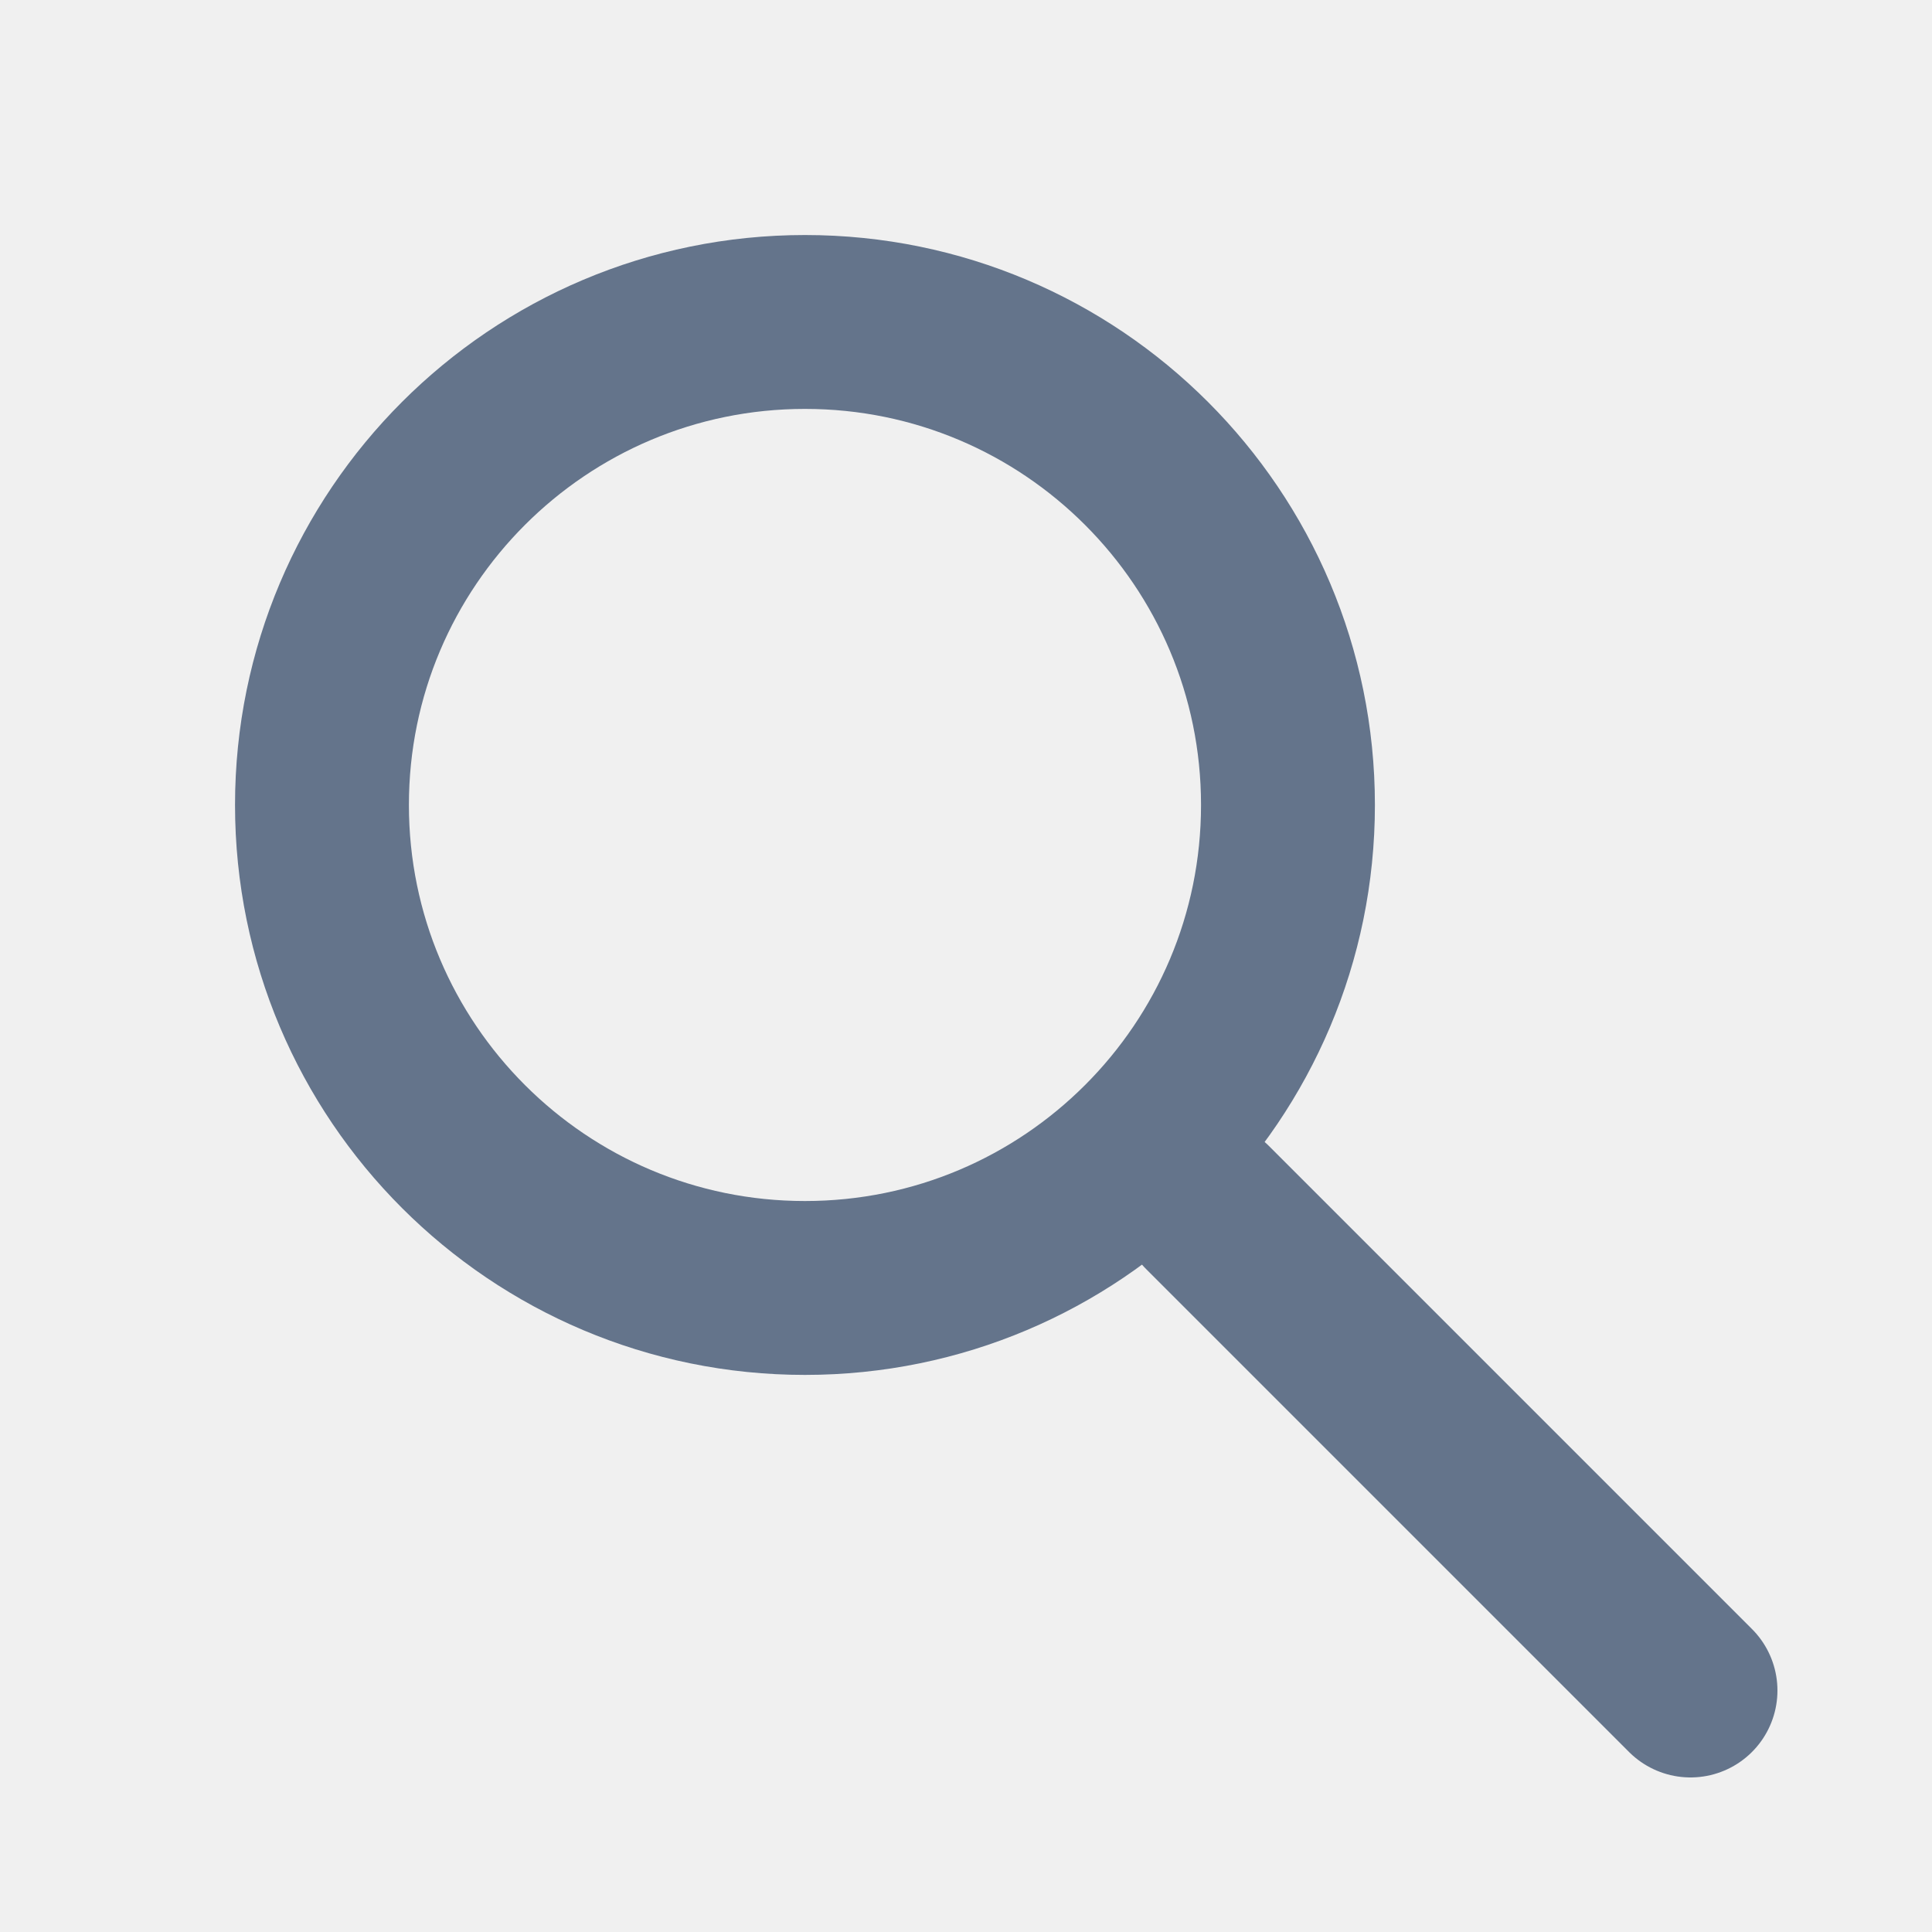
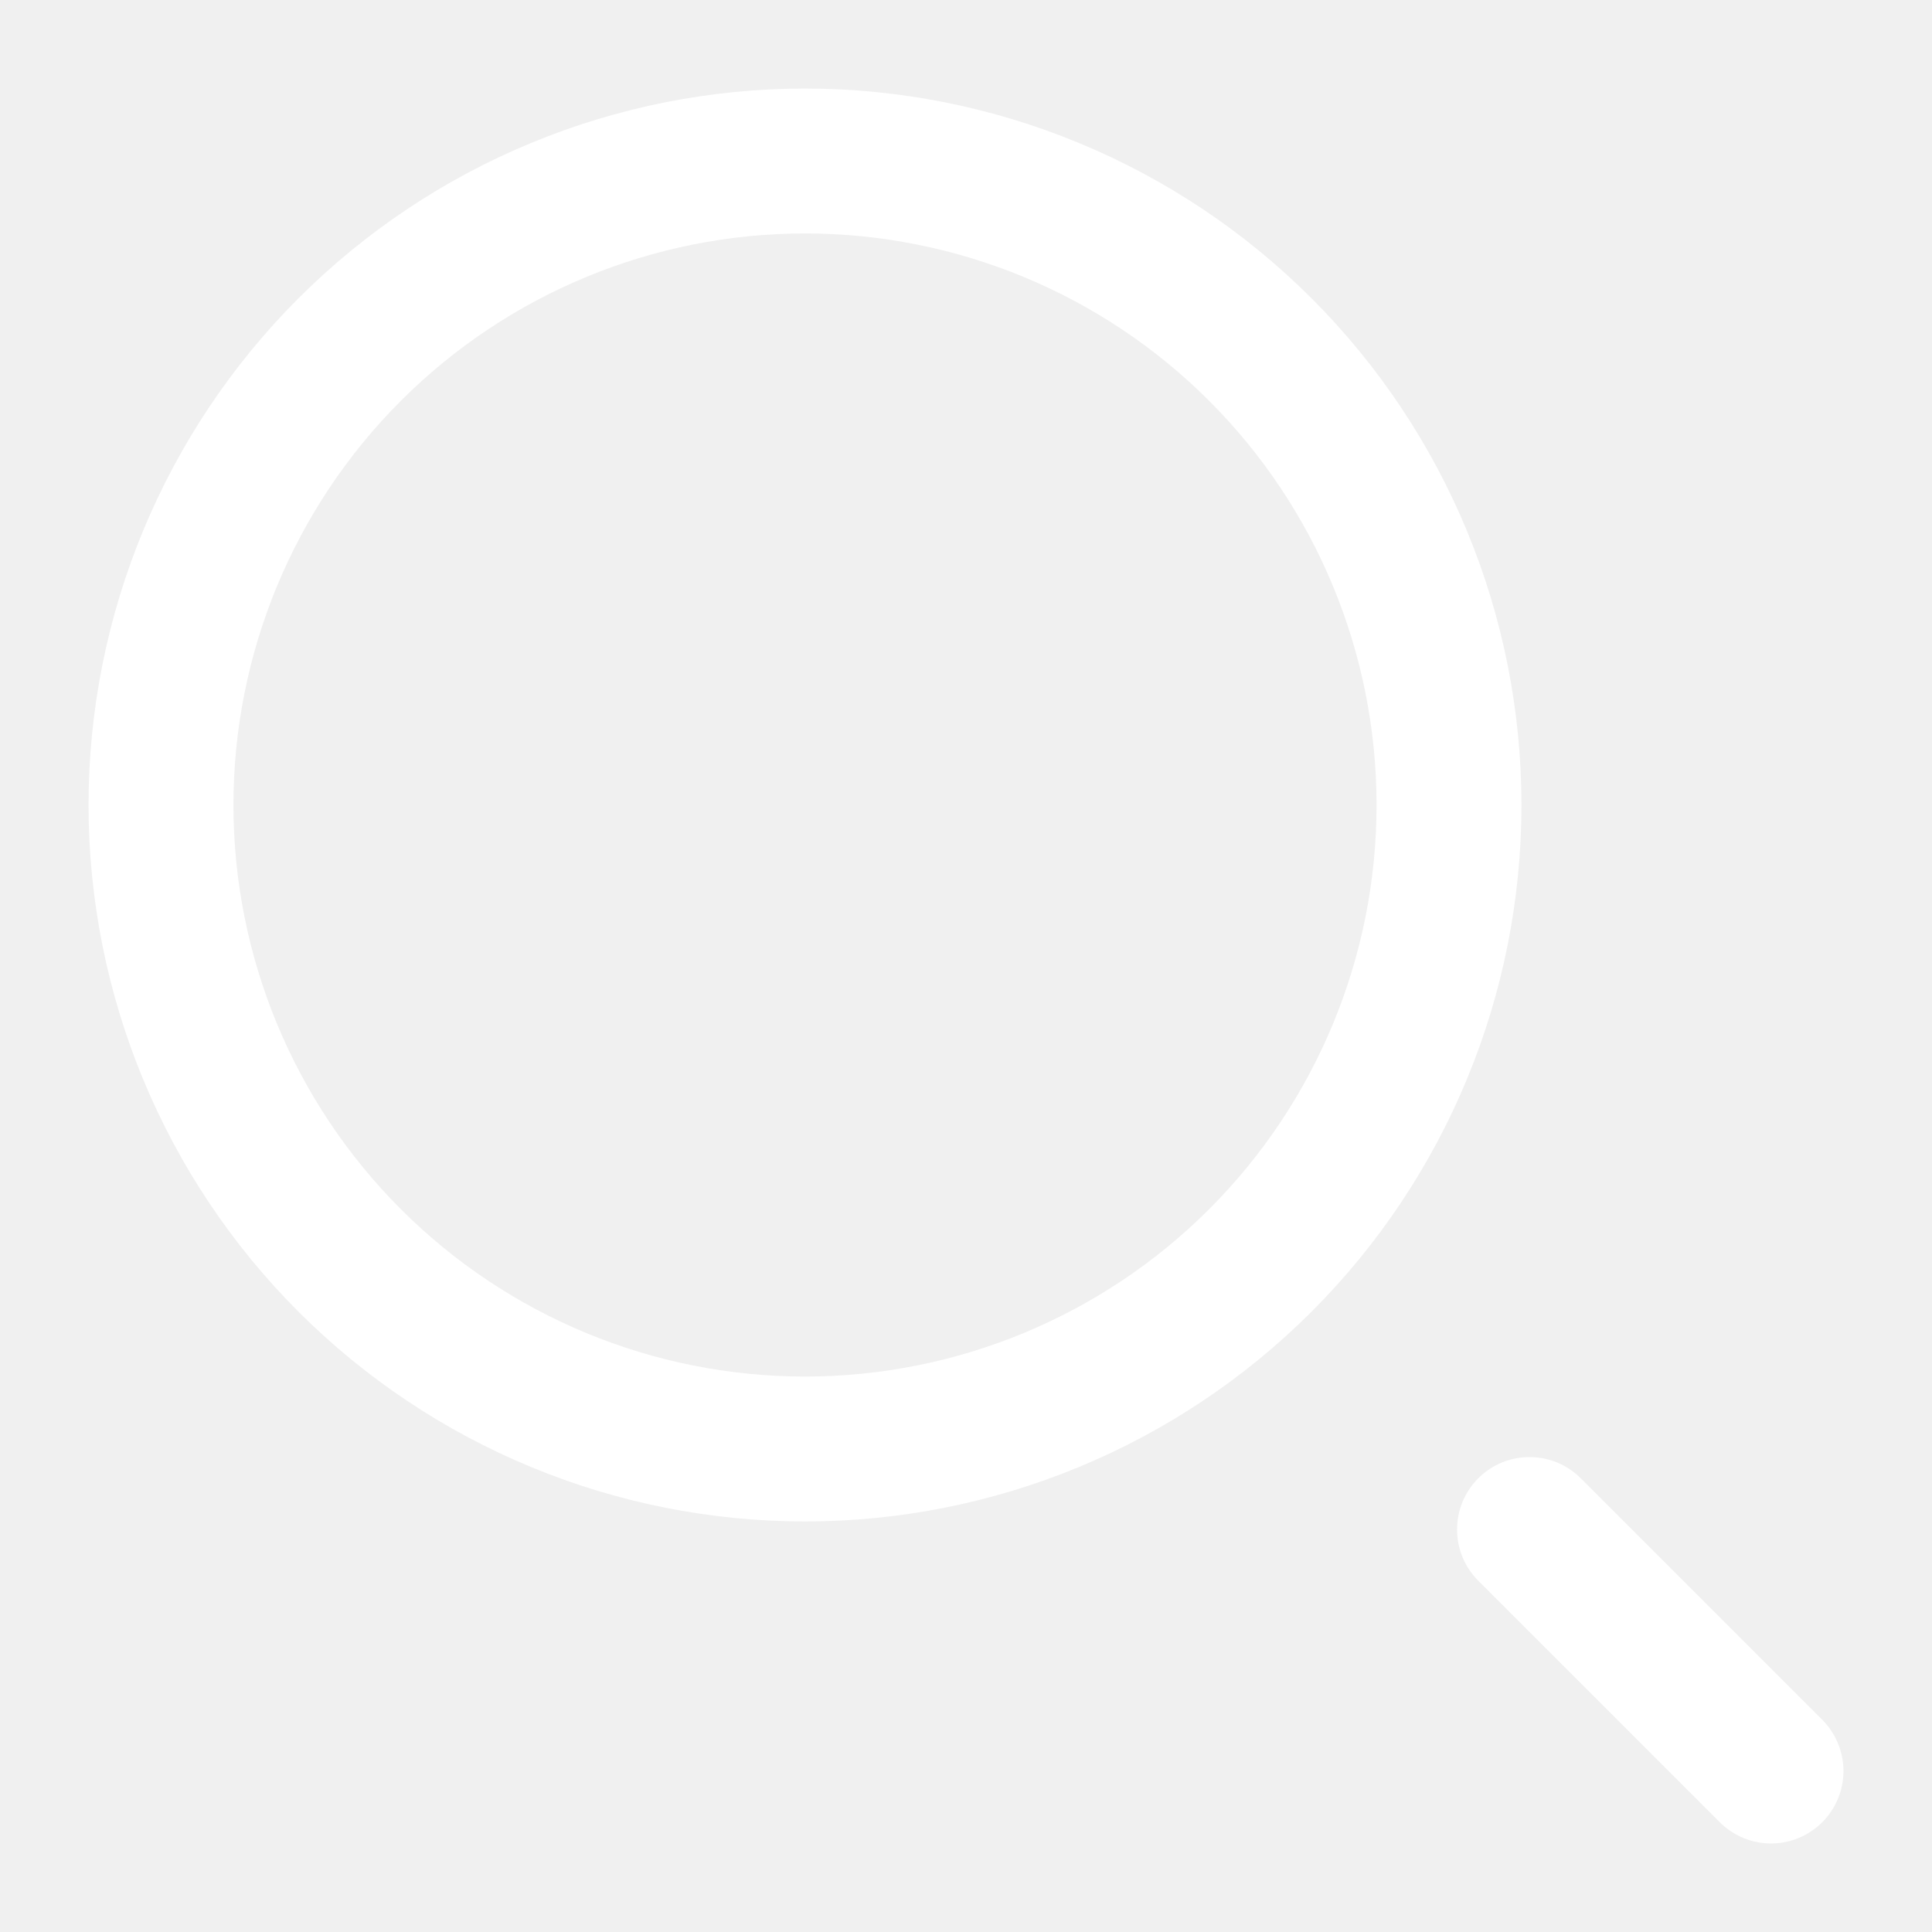
- <svg xmlns="http://www.w3.org/2000/svg" preserveAspectRatio="none" overflow="visible" style="display: block;" width="20" height="20" viewBox="0 0 20 20" fill="none">
-   <g id="Icon / search">
-     <path id="Vector" d="M13.333 8.333C13.333 11.095 11.095 13.333 8.333 13.333C5.572 13.333 3.333 11.095 3.333 8.333C3.333 5.572 5.572 3.333 8.333 3.333C11.095 3.333 13.333 5.572 13.333 8.333Z" stroke-width="1.8" stroke-linecap="round" stroke-linejoin="round" stroke="#64748B" />
-     <path id="Vector_2" d="M12.5 12.5L17.5 17.5" stroke-width="1.8" stroke-linecap="round" stroke-linejoin="round" stroke="#64748B" />
+ <svg xmlns="http://www.w3.org/2000/svg" preserveAspectRatio="none" overflow="visible" style="display: block;" width="24" height="24" viewBox="0 0 24 24" fill="none">
+   <g id="Icon Â· search">
+     <path id="Vector" d="M19 19L22 22M18 10C18 12.122 17.157 14.157 15.657 15.657C14.157 17.157 12.122 18 10 18C7.878 18 5.843 17.157 4.343 15.657C2.843 14.157 2 12.122 2 10C2 7.878 2.843 5.843 4.343 4.343C5.843 2.843 7.878 2 10 2C12.122 2 14.157 2.843 15.657 4.343C17.157 5.843 18 7.878 18 10Z" stroke-width="1.8" stroke-linecap="round" stroke-linejoin="round" stroke="white" />
  </g>
</svg>
